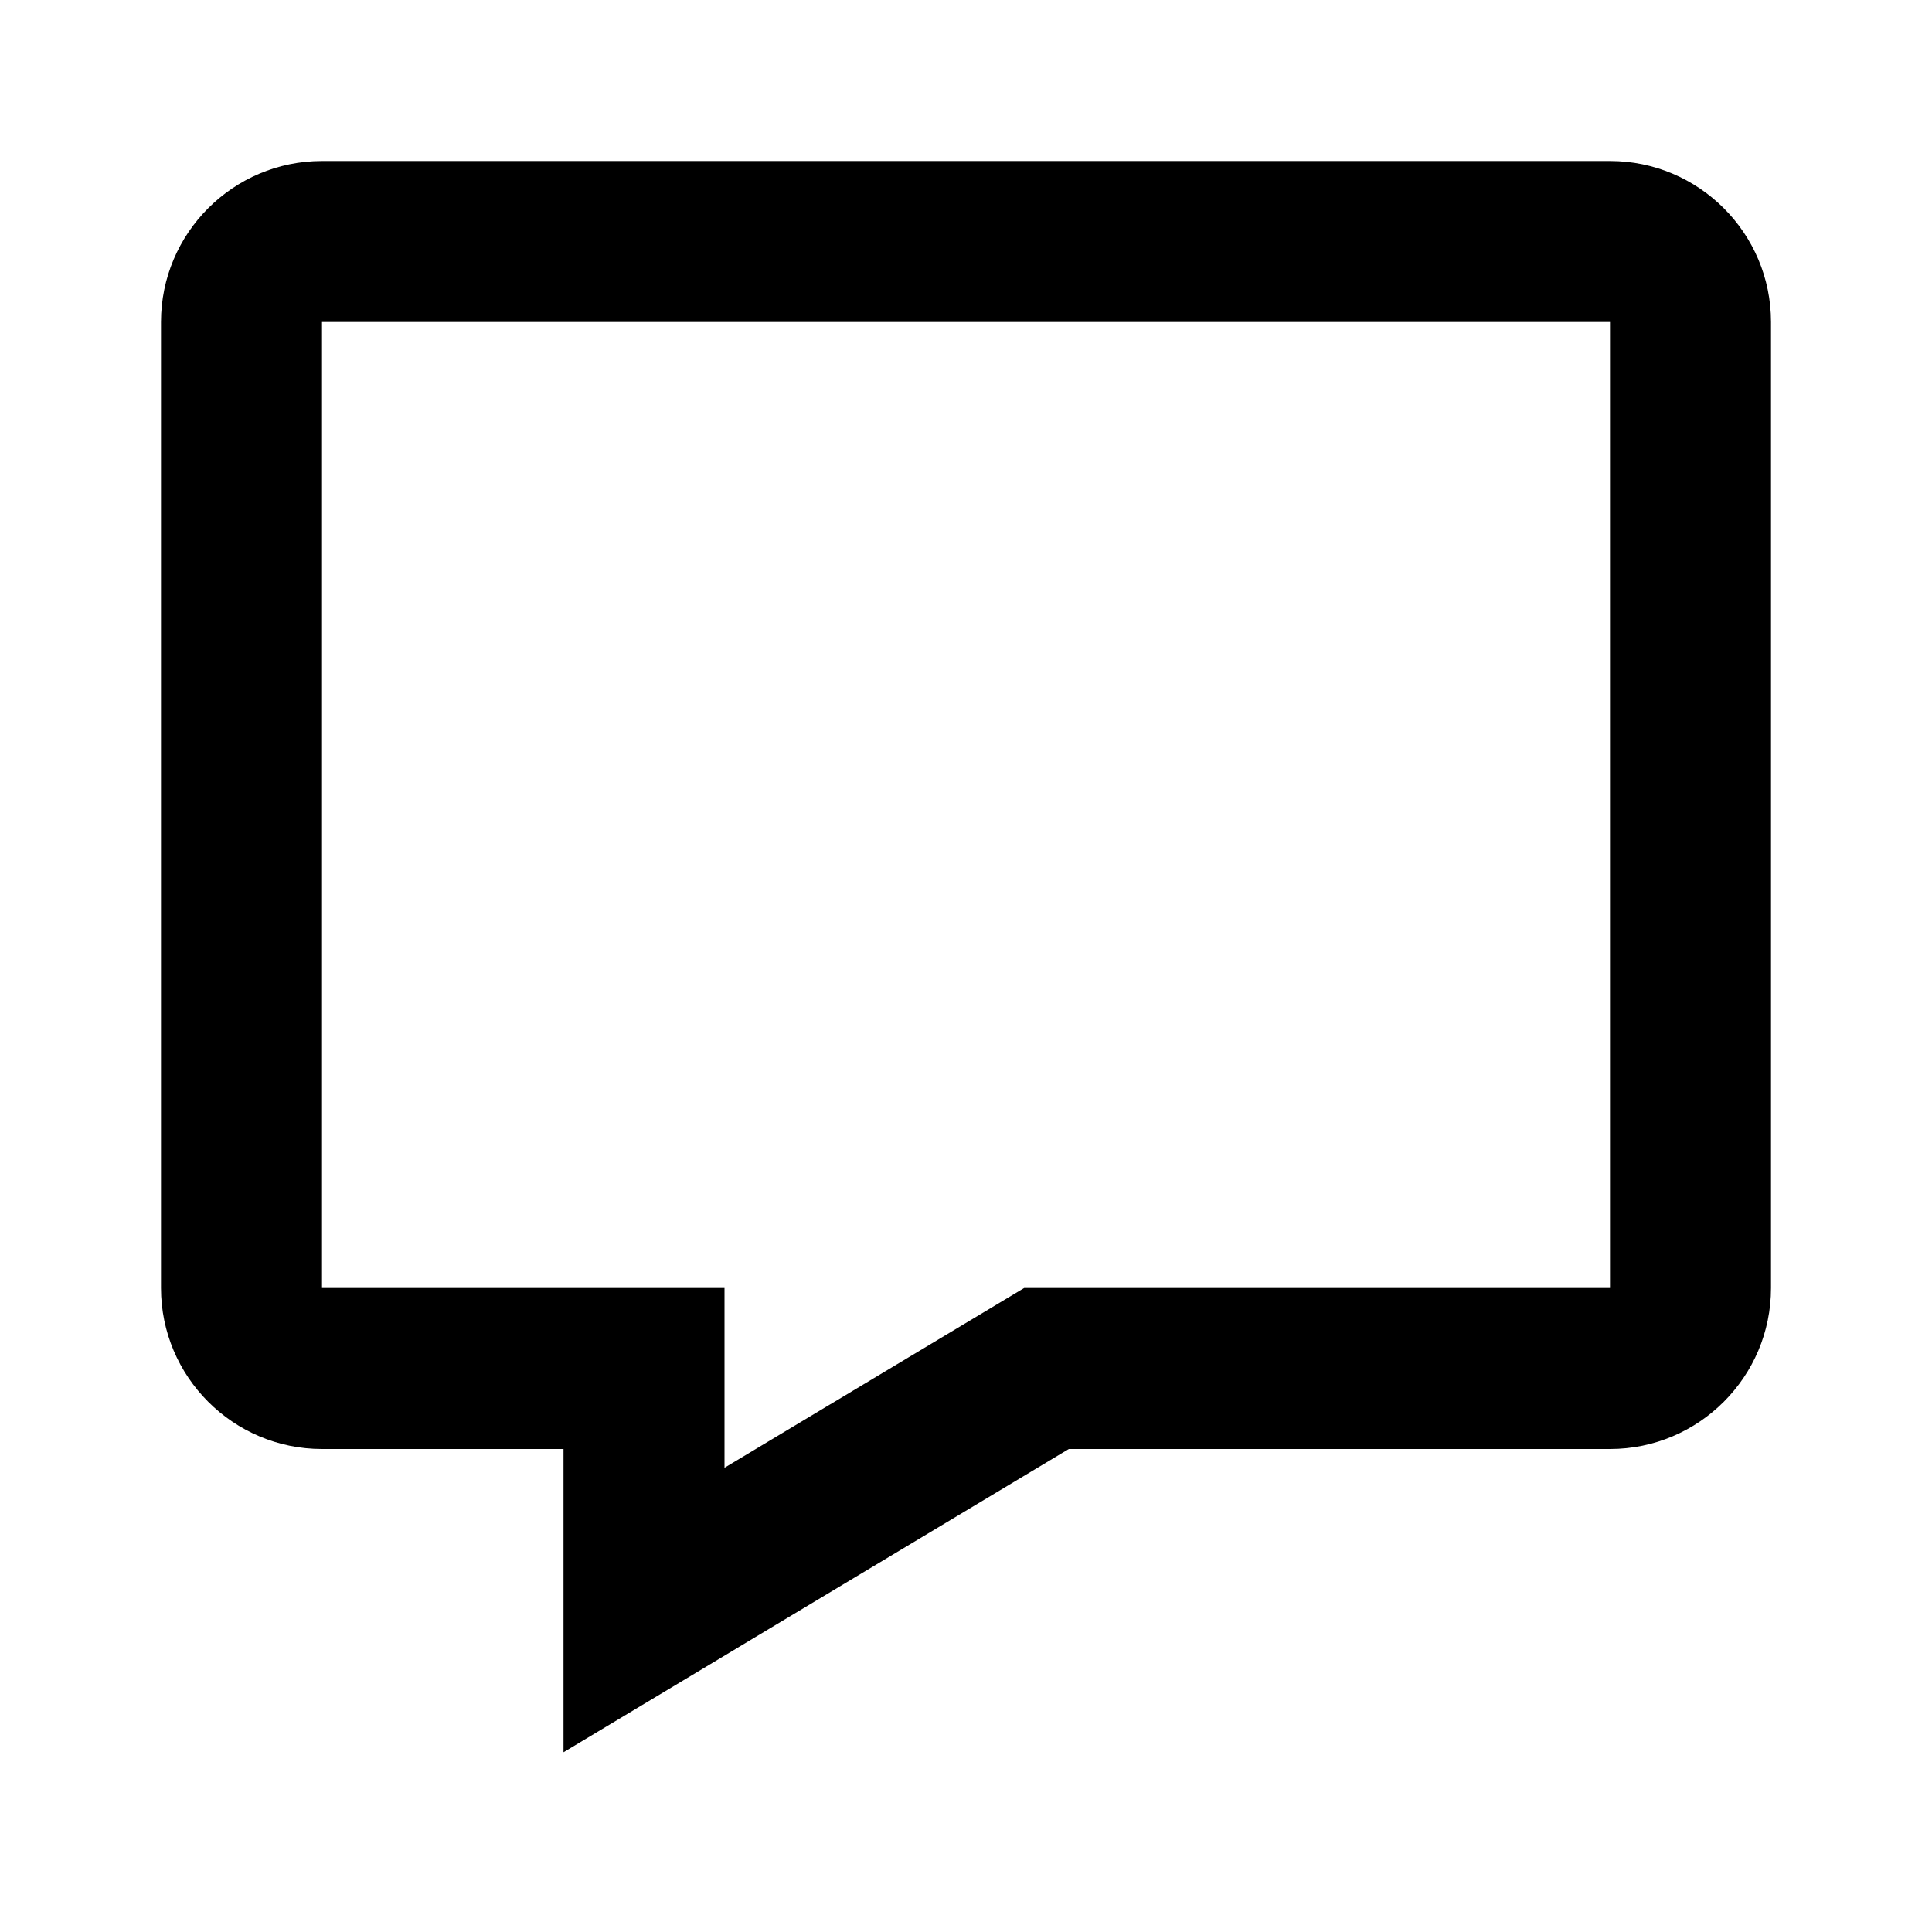
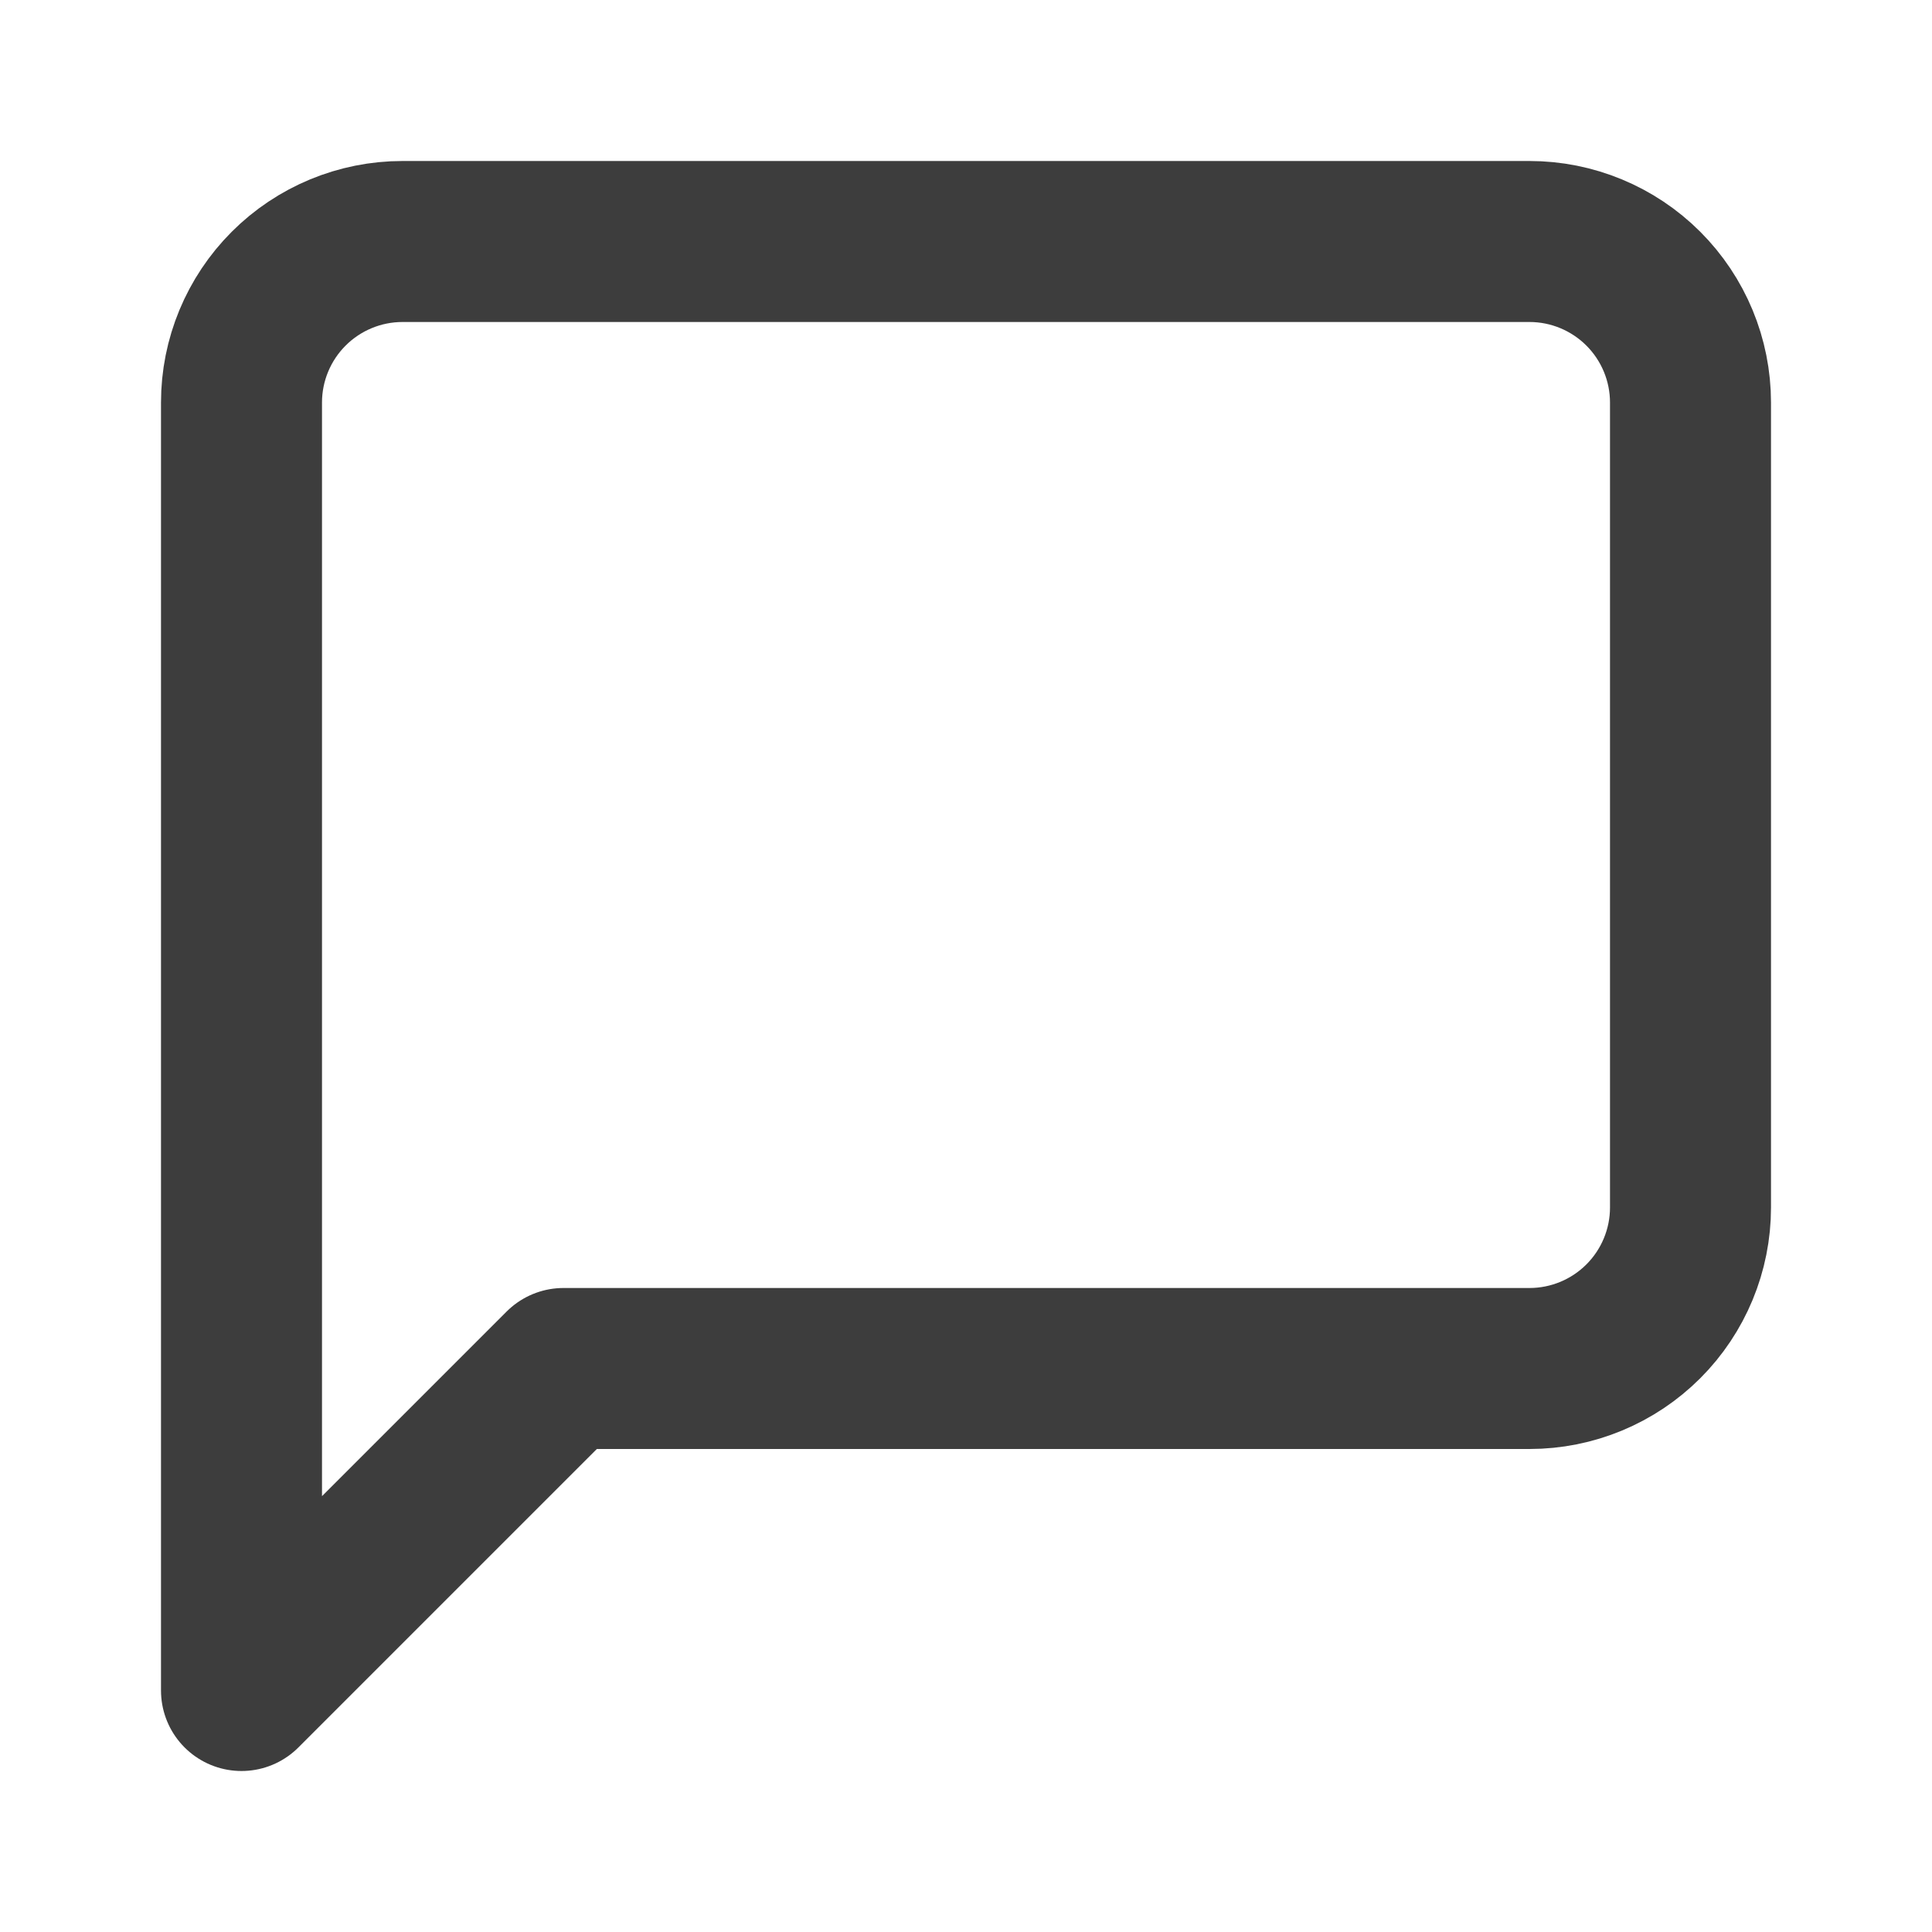
- <svg xmlns="http://www.w3.org/2000/svg" height="24" viewBox="0 0 24 24" width="24">
-   <path d="M20 2H4c-1.103 0-2 .897-2 2v12c0 1.103.897 2 2 2h3v3.767L13.277 18H20c1.103 0 2-.897 2-2V4c0-1.103-.897-2-2-2zm0 14h-7.277L9 18.233V16H4V4h16v12z" />
+ <svg xmlns="http://www.w3.org/2000/svg" width="24" height="24" viewBox="0 0 24 24" fill="none">
+   <path d="M21 15C21 15.53 20.789 16.039 20.414 16.414C20.039 16.789 19.53 17 19 17H7L3 21V5C3 4.47 3.211 3.961 3.586 3.586C3.961 3.211 4.47 3 5 3H19C19.53 3 20.039 3.211 20.414 3.586C20.789 3.961 21 4.47 21 5V15Z" stroke="#3D3D3D" stroke-width="2" stroke-linecap="round" stroke-linejoin="round" />
</svg>
